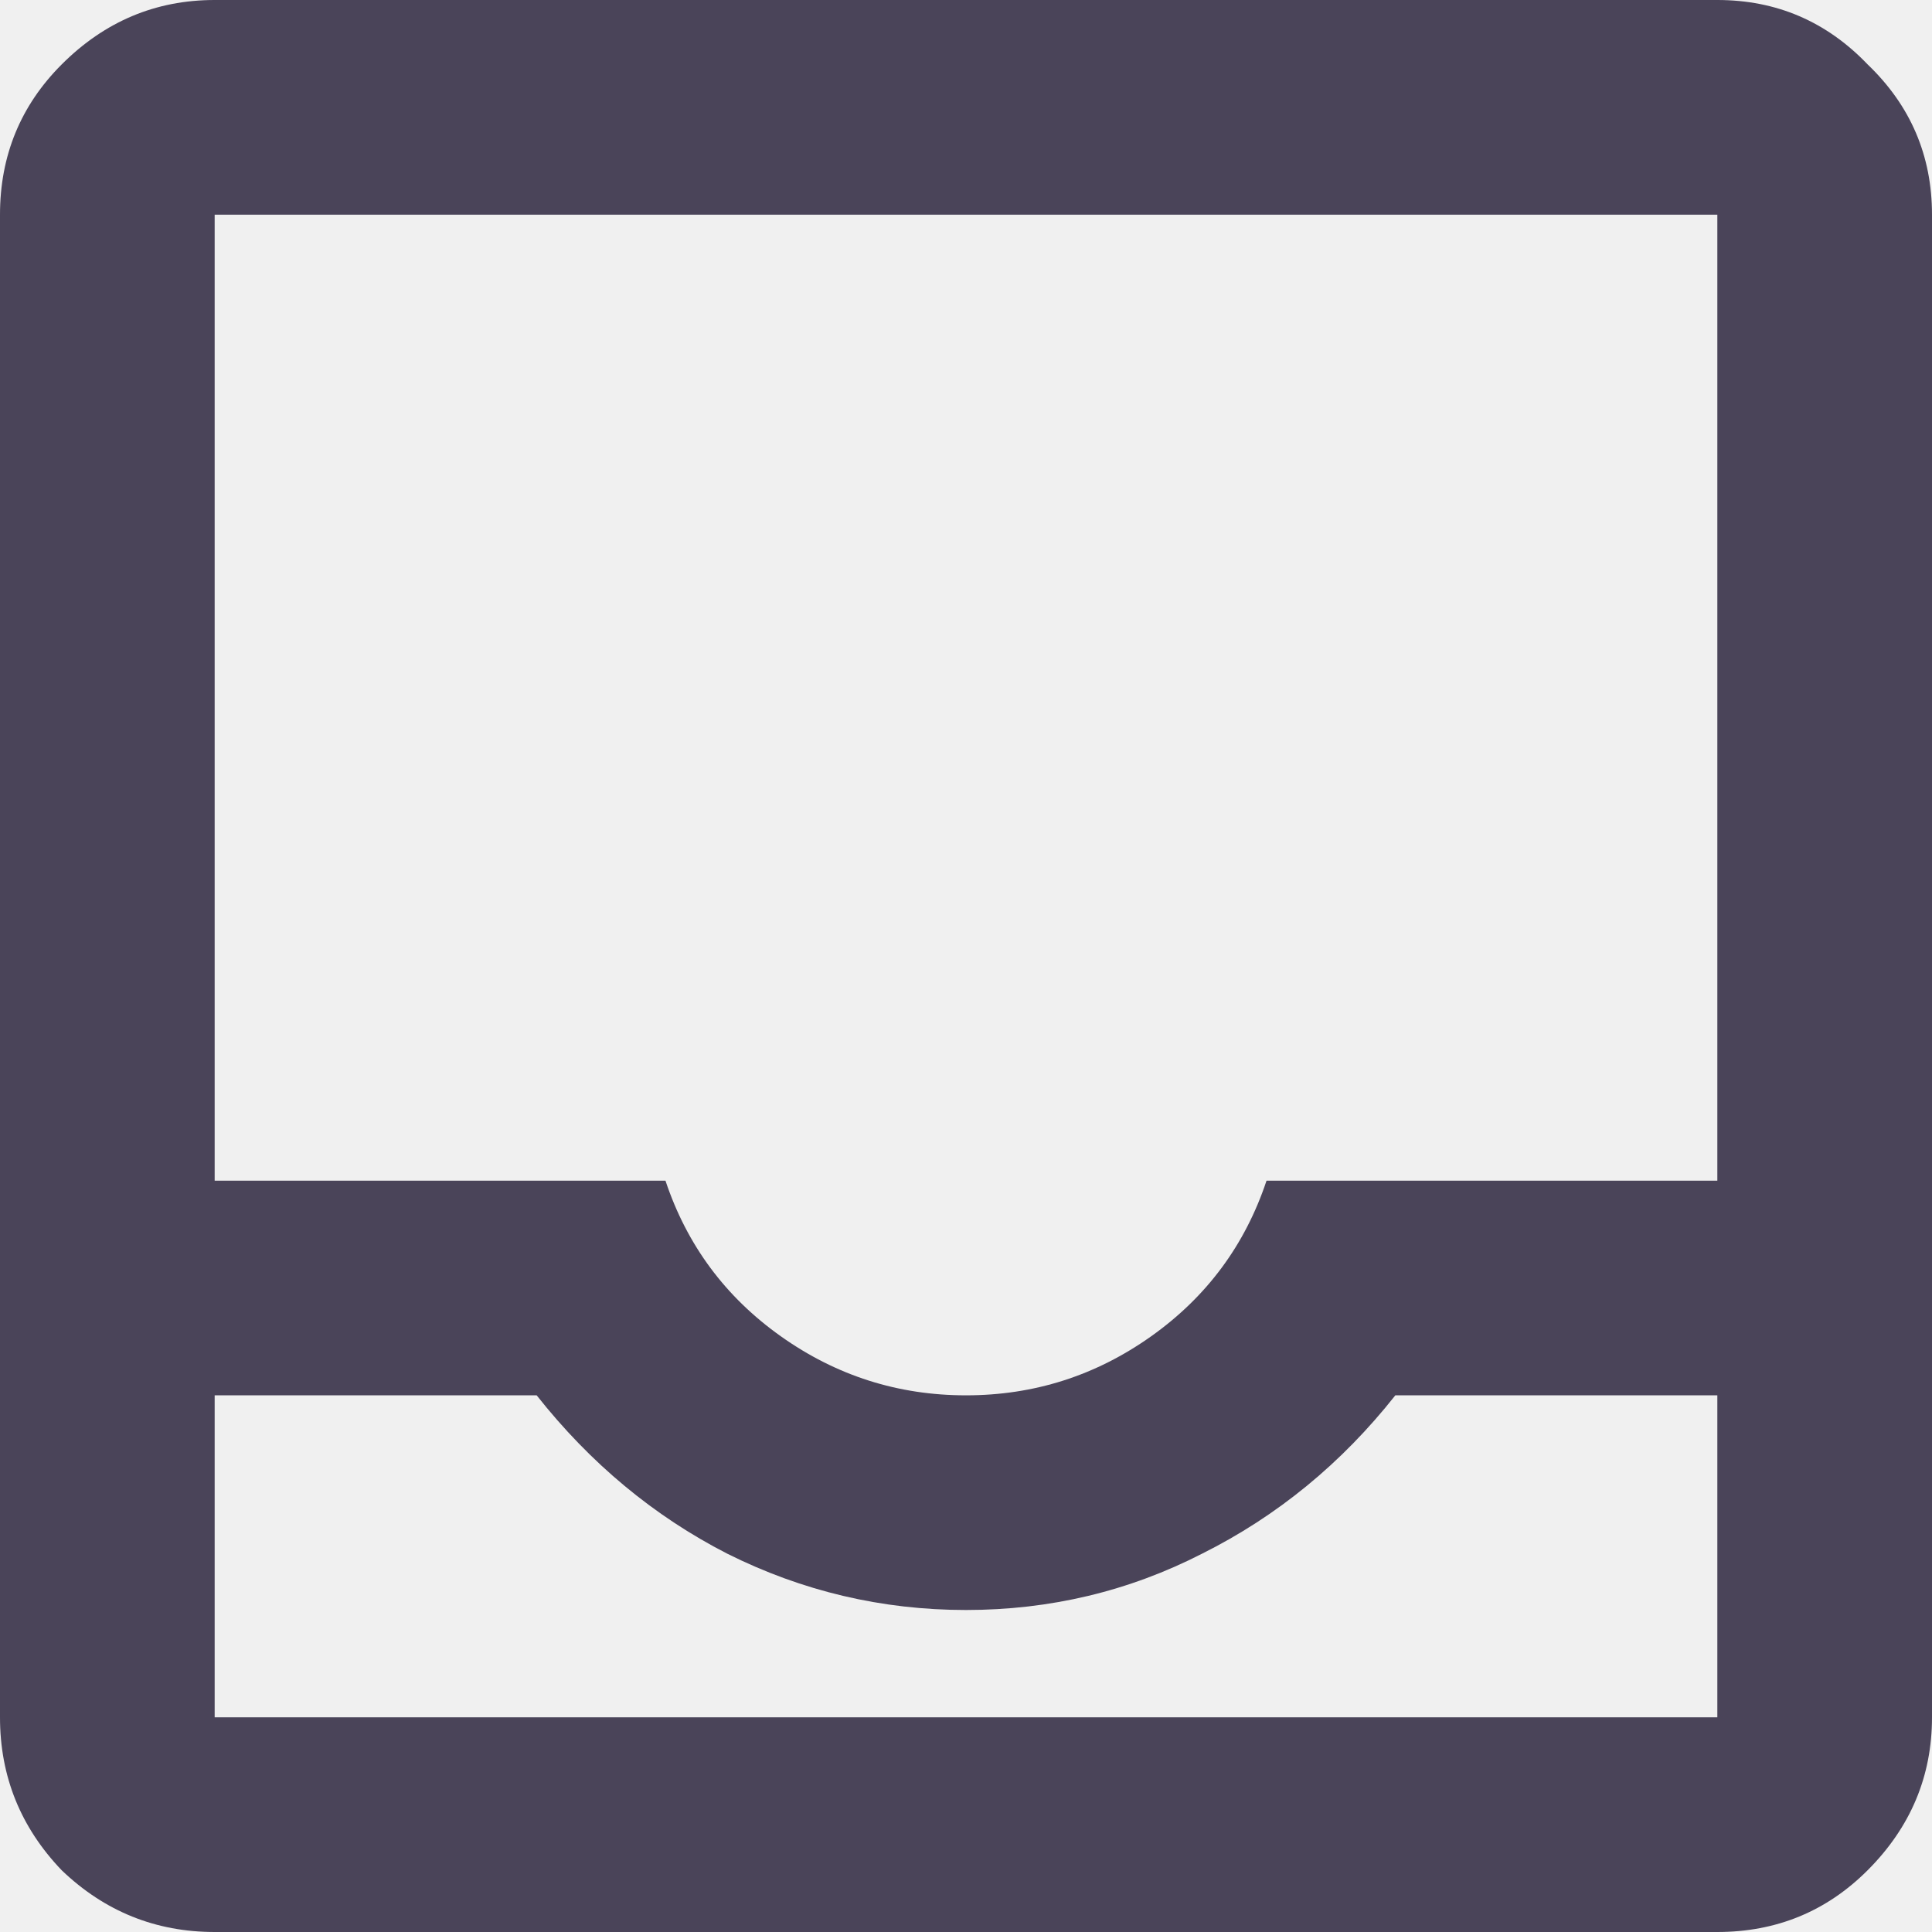
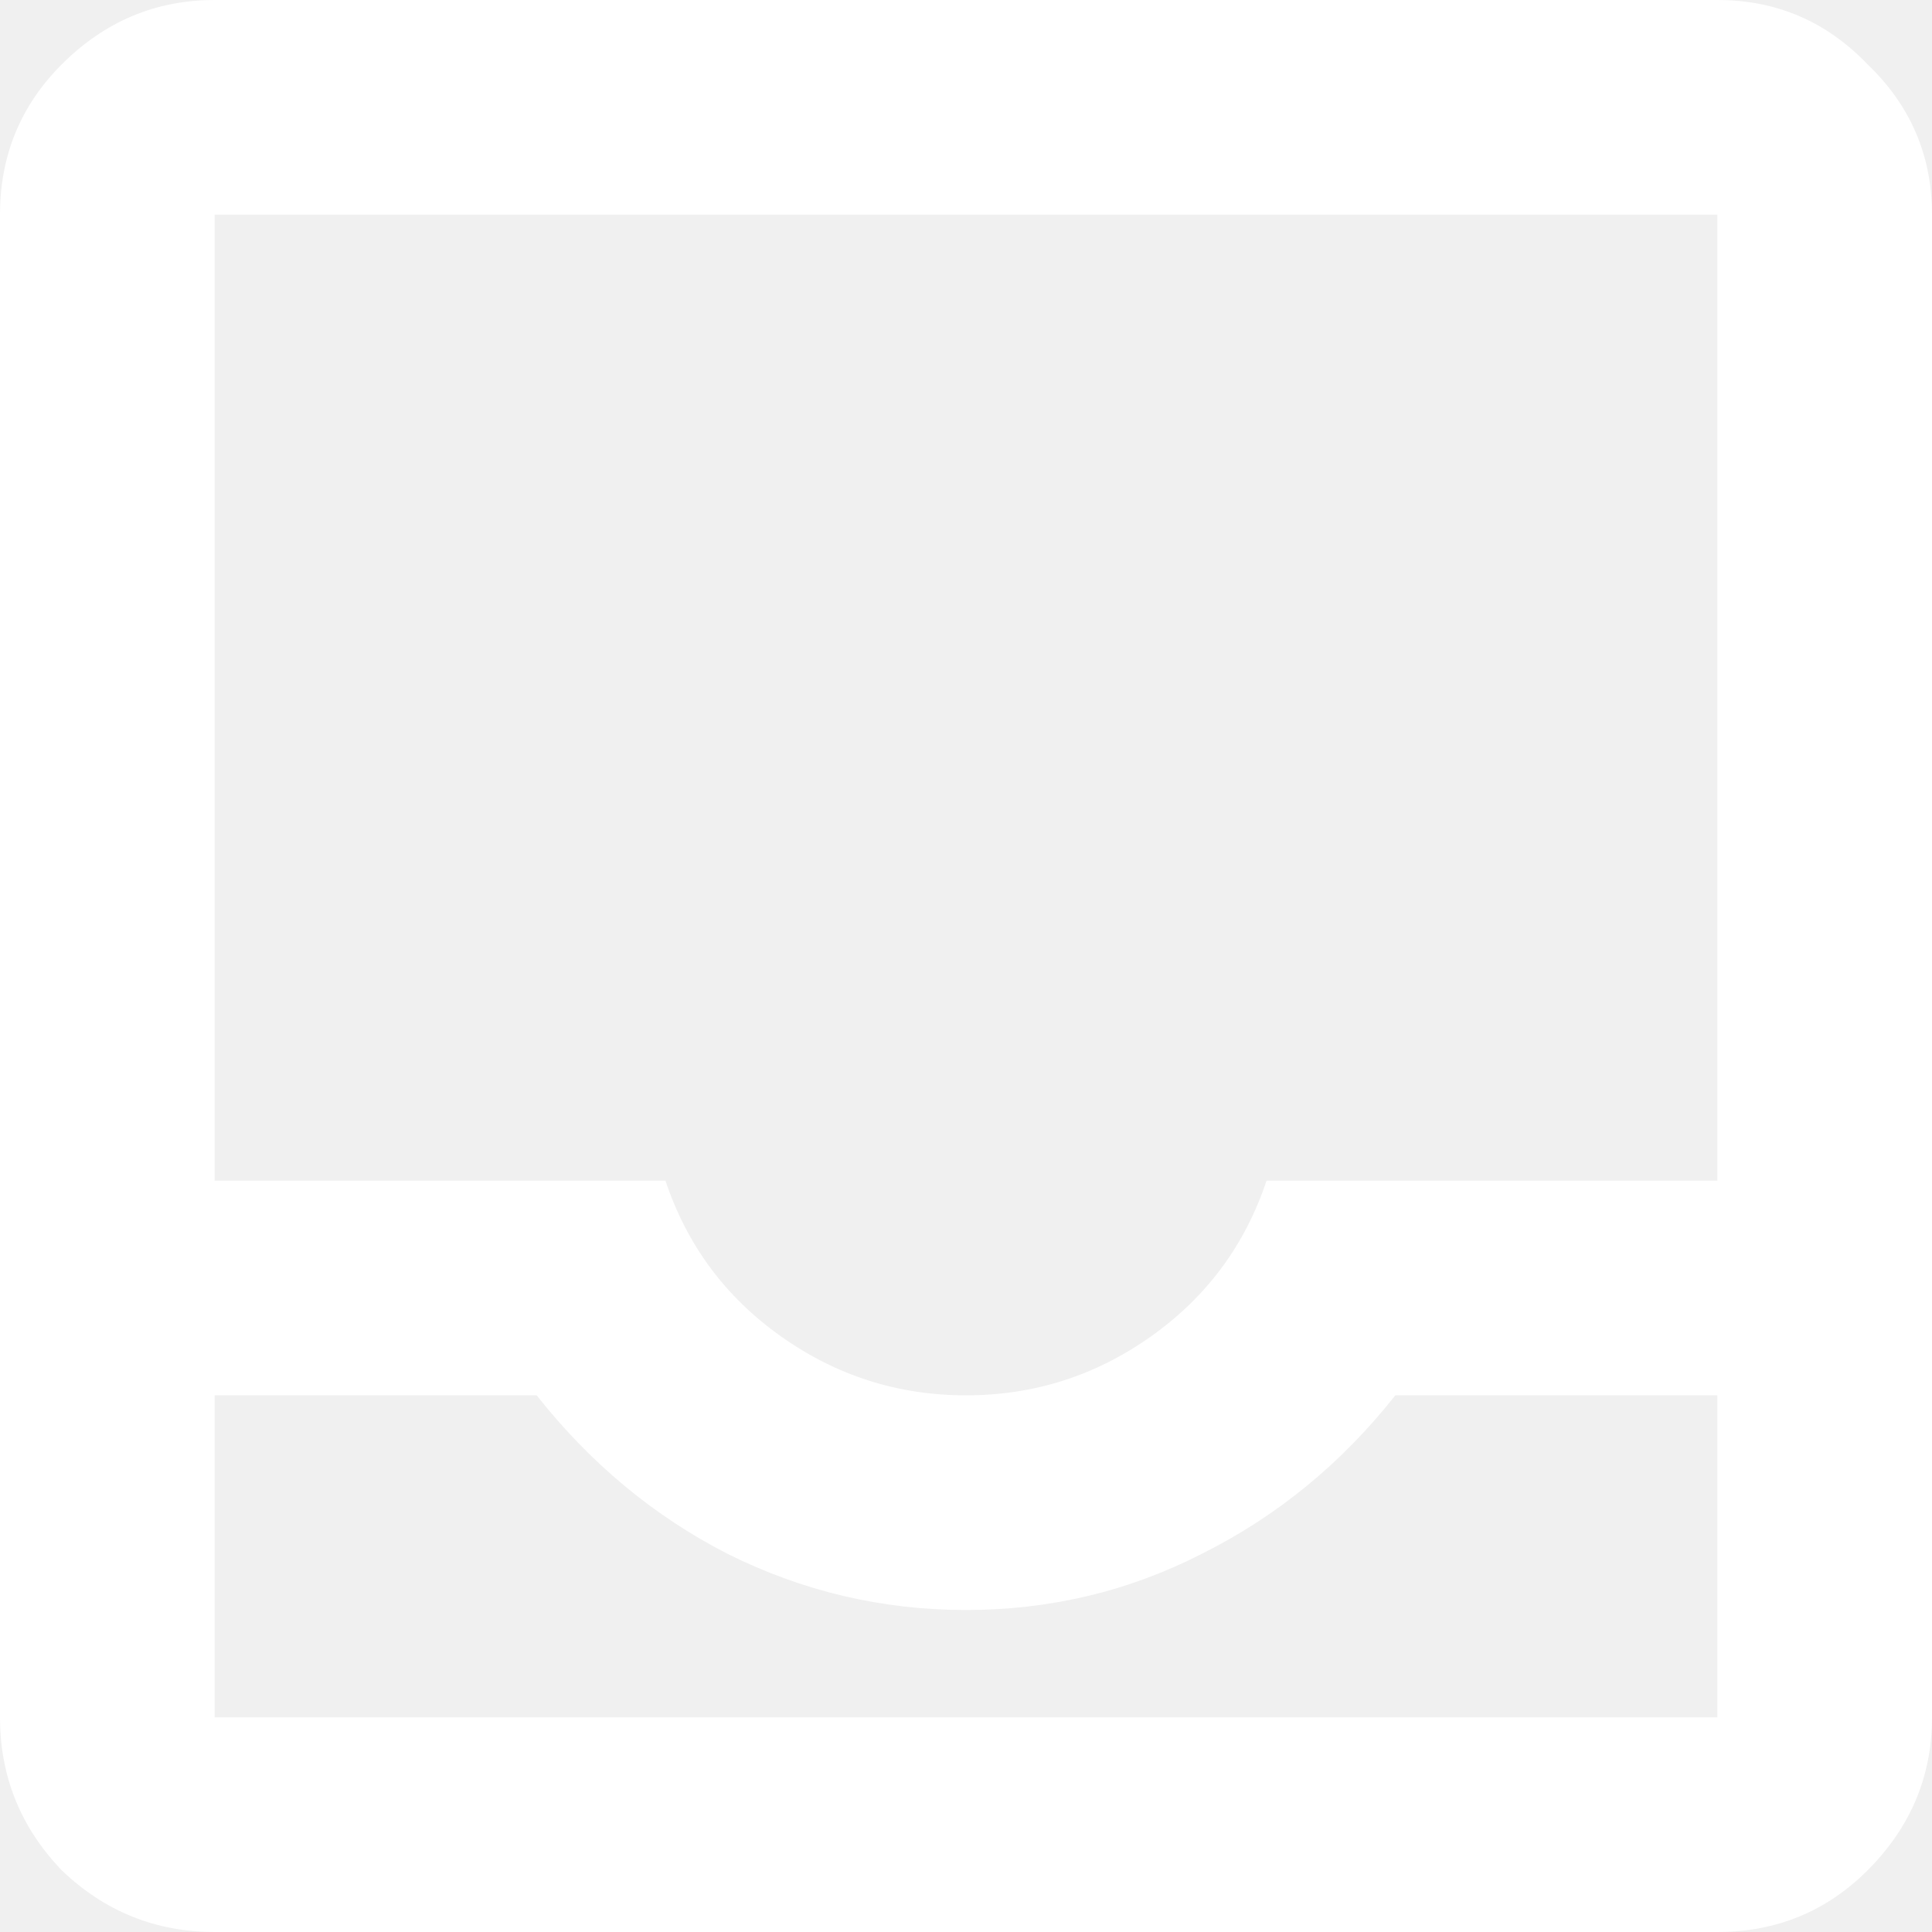
<svg xmlns="http://www.w3.org/2000/svg" width="18" height="18" viewBox="0 0 18 18" fill="none">
-   <path d="M2 18C1.45 18 0.975 17.808 0.575 17.425C0.192 17.025 0 16.55 0 16V2C0 1.45 0.192 0.983 0.575 0.6C0.975 0.2 1.45 0 2 0H16C16.55 0 17.017 0.2 17.4 0.6C17.8 0.983 18 1.45 18 2V16C18 16.55 17.8 17.025 17.4 17.425C17.017 17.808 16.55 18 16 18H2ZM2 16H16V13H13C12.5 13.633 11.9 14.125 11.2 14.475C10.517 14.825 9.783 15 9 15C8.217 15 7.475 14.825 6.775 14.475C6.092 14.125 5.5 13.633 5 13H2V16ZM9 13C9.633 13 10.208 12.817 10.725 12.45C11.242 12.083 11.6 11.6 11.8 11H16V2H2V11H6.2C6.4 11.6 6.758 12.083 7.275 12.45C7.792 12.817 8.367 13 9 13ZM2 16H5C5.5 16 6.092 16 6.775 16C7.475 16 8.217 16 9 16C9.783 16 10.517 16 11.2 16C11.9 16 12.5 16 13 16H16H2Z" fill="#4A4459" />
+   <path d="M2 18C1.45 18 0.975 17.808 0.575 17.425C0.192 17.025 0 16.55 0 16V2C0 1.45 0.192 0.983 0.575 0.6C0.975 0.2 1.45 0 2 0H16C16.55 0 17.017 0.2 17.4 0.6C17.8 0.983 18 1.45 18 2V16C18 16.55 17.8 17.025 17.4 17.425C17.017 17.808 16.55 18 16 18H2ZM2 16H16V13H13C12.5 13.633 11.9 14.125 11.2 14.475C10.517 14.825 9.783 15 9 15C8.217 15 7.475 14.825 6.775 14.475C6.092 14.125 5.5 13.633 5 13H2V16ZM9 13C9.633 13 10.208 12.817 10.725 12.45C11.242 12.083 11.6 11.6 11.8 11H16V2H2V11H6.2C6.4 11.6 6.758 12.083 7.275 12.45C7.792 12.817 8.367 13 9 13ZM2 16H5C5.5 16 6.092 16 6.775 16C7.475 16 8.217 16 9 16C9.783 16 10.517 16 11.2 16C11.9 16 12.5 16 13 16H16H2Z" fill="white" />
</svg>
